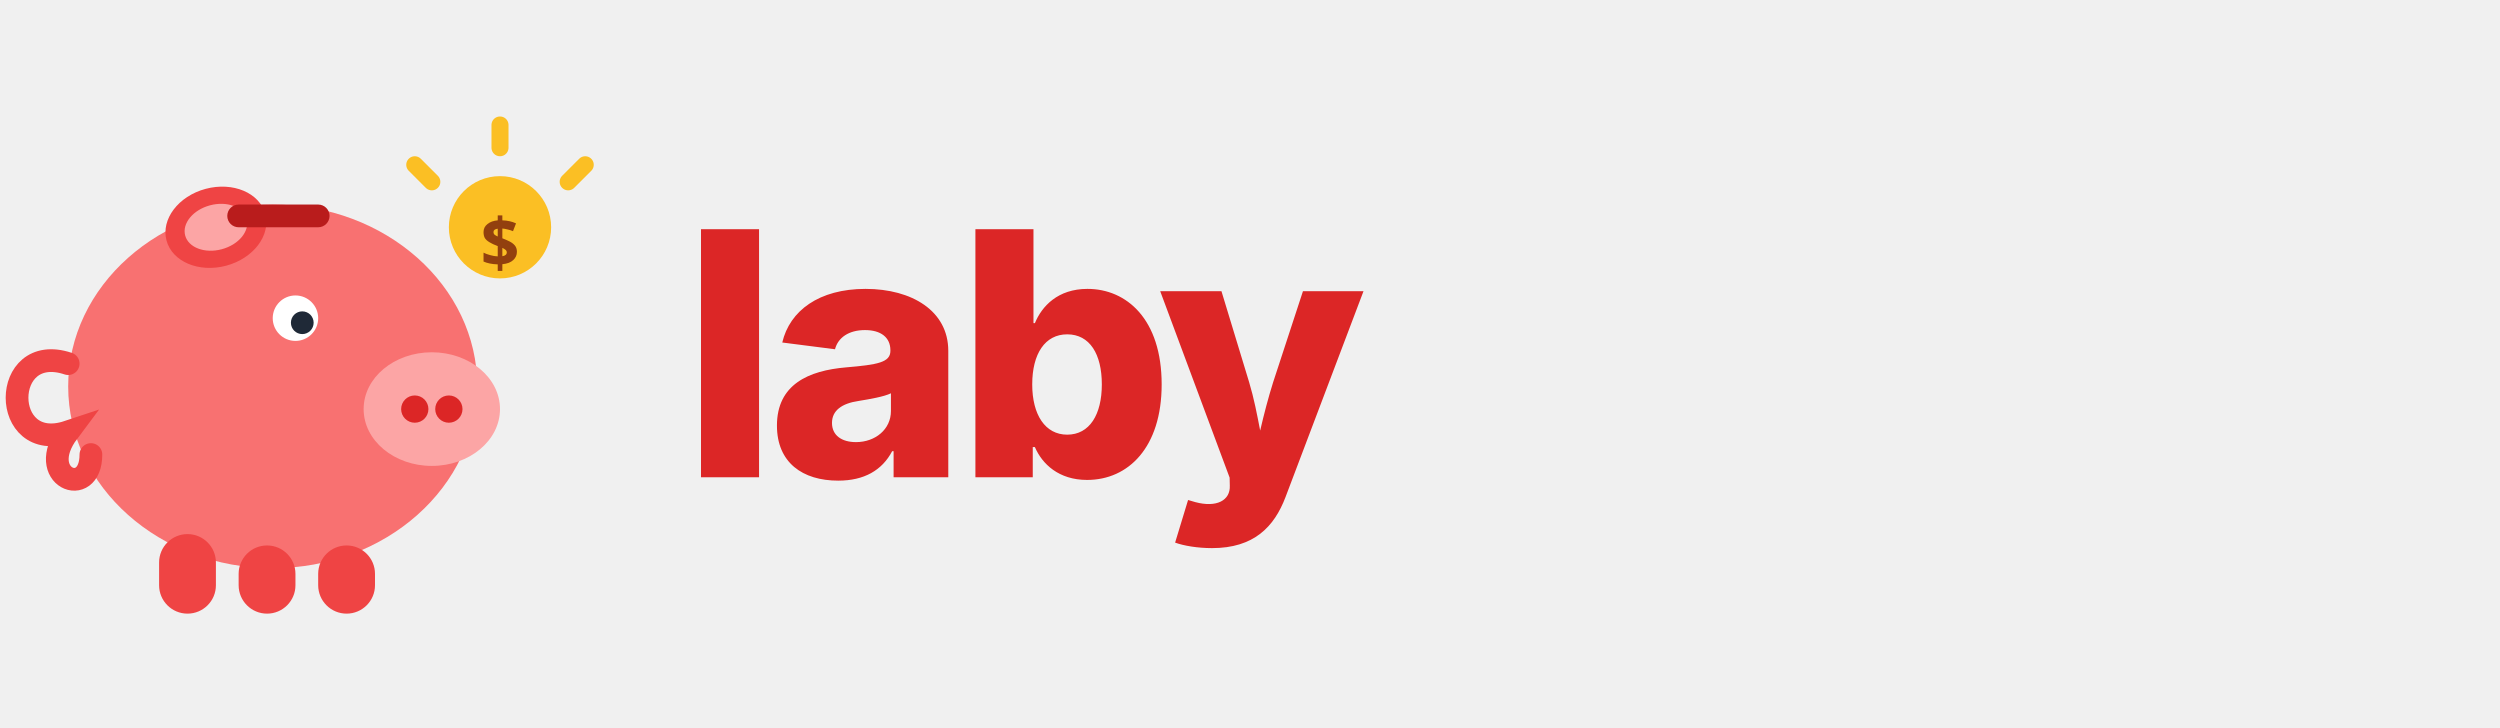
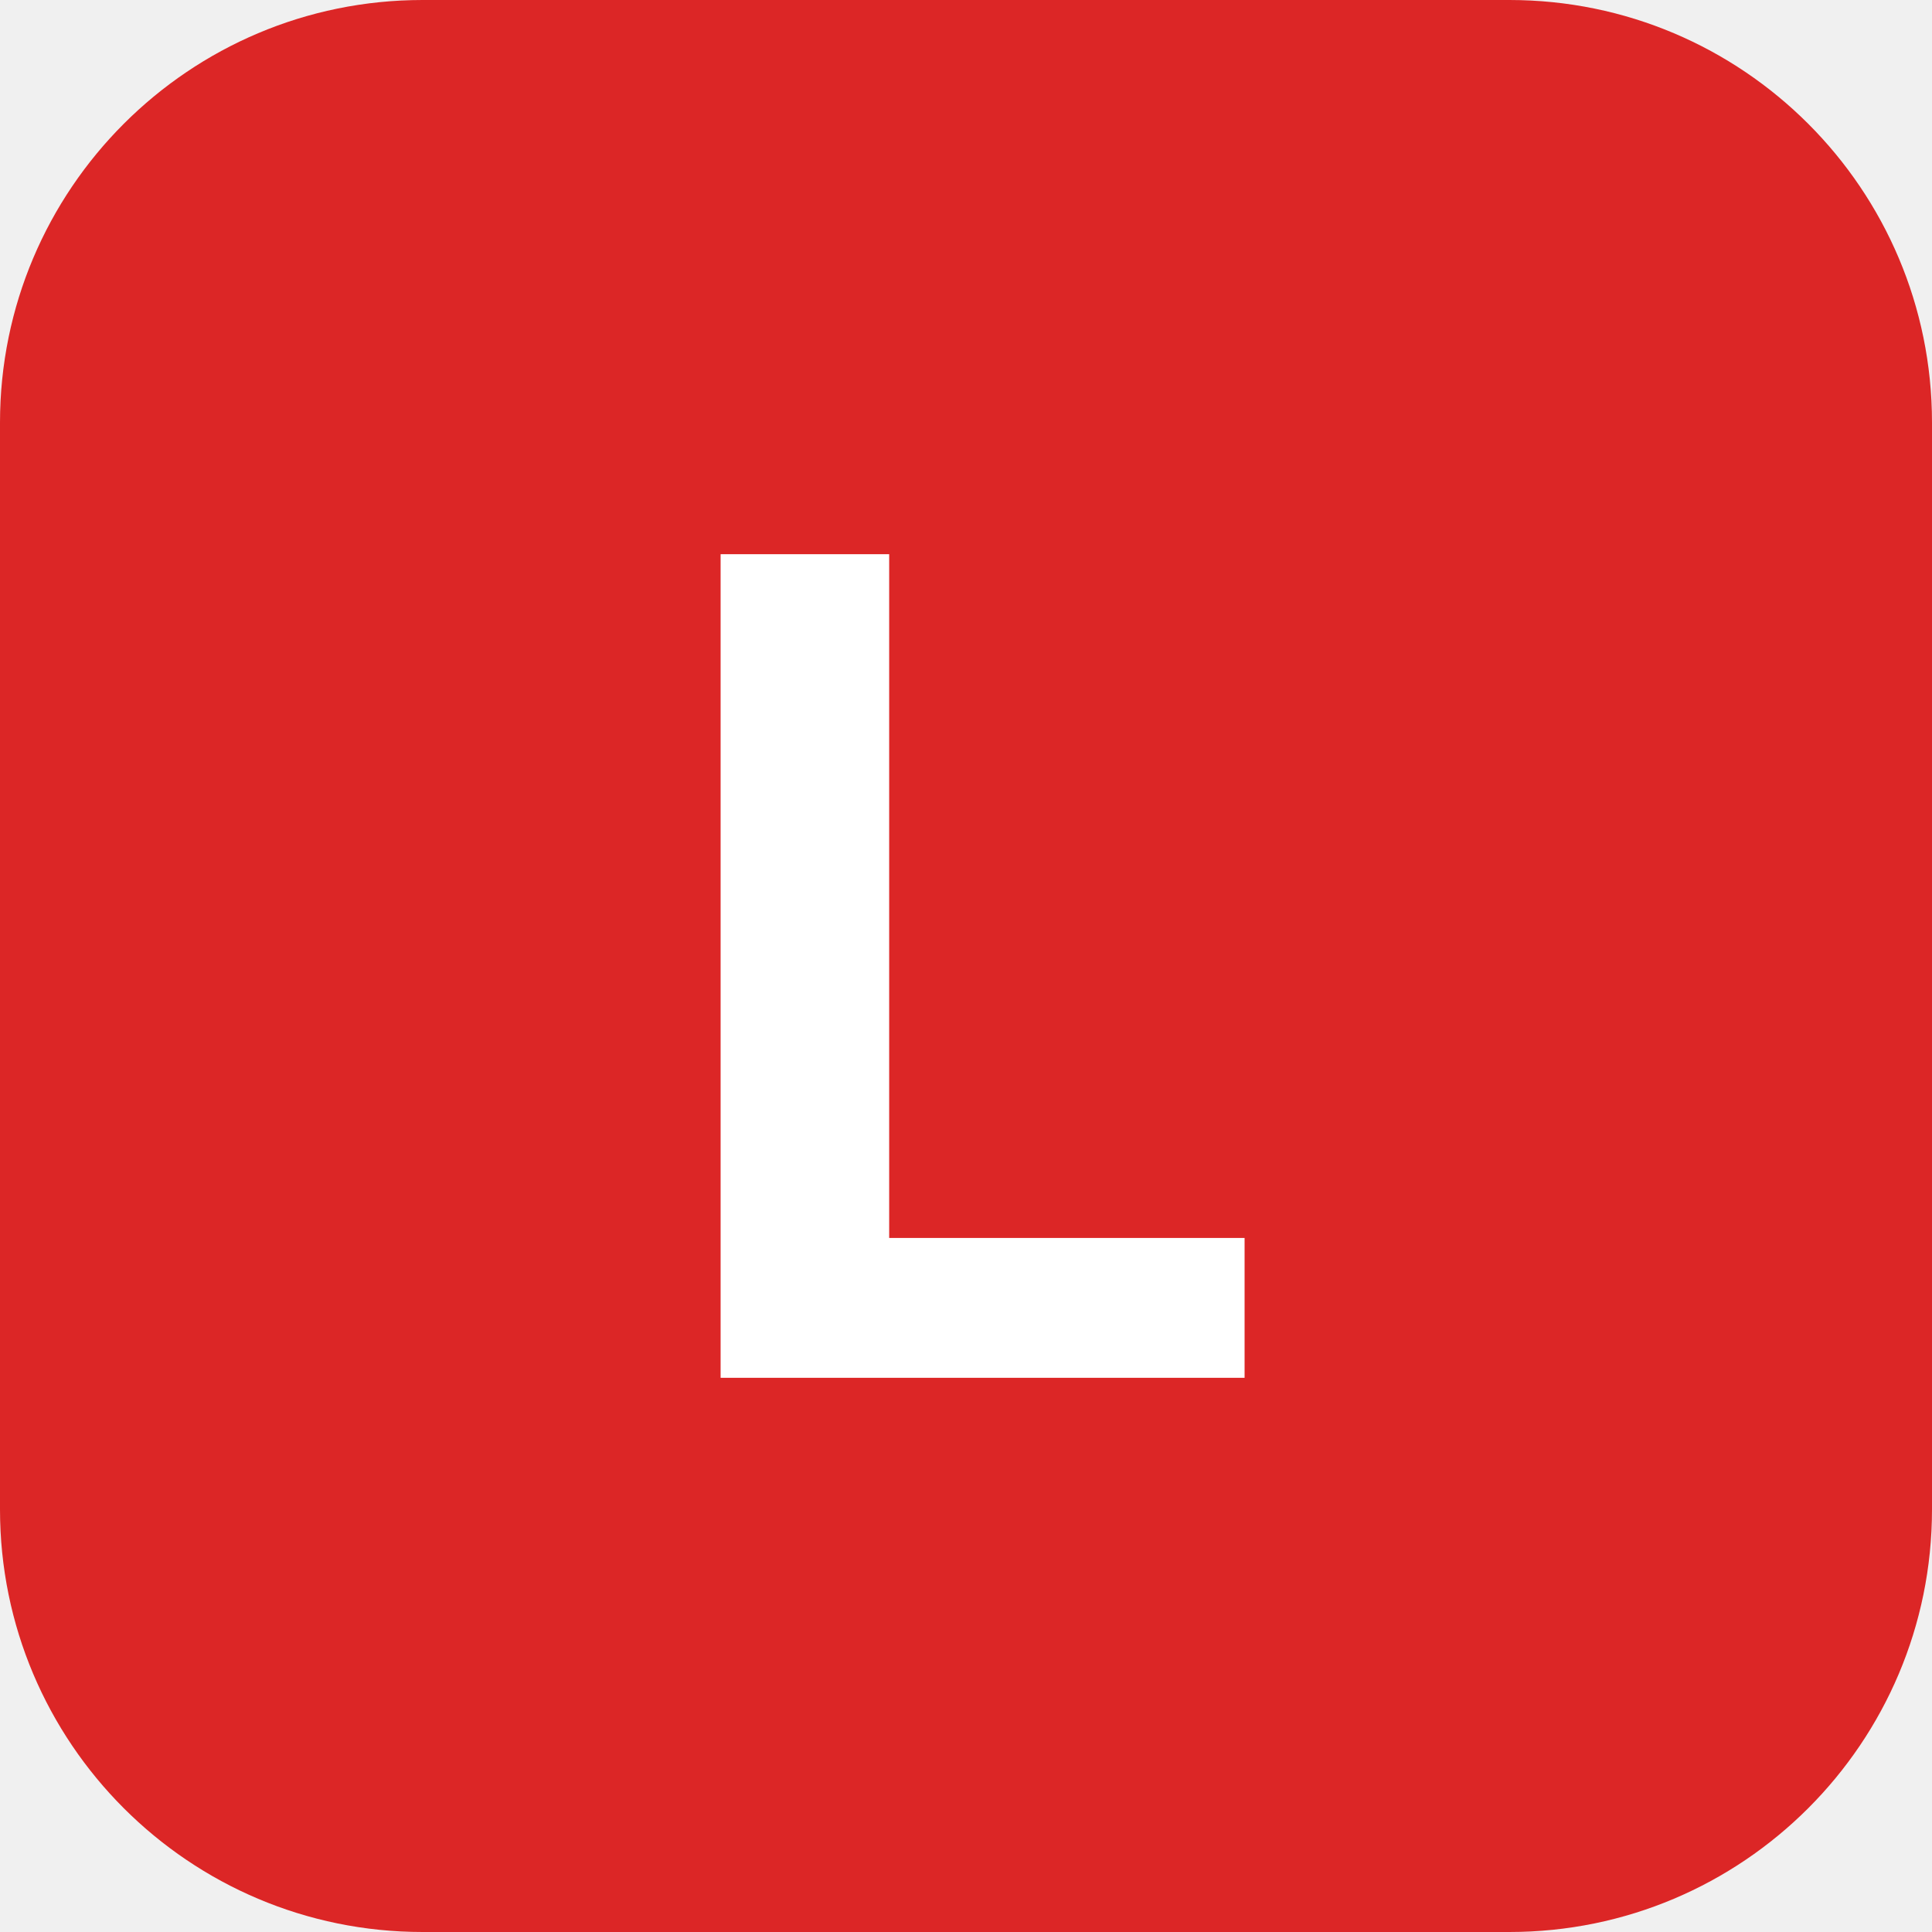
- <svg xmlns="http://www.w3.org/2000/svg" viewBox="0 0 220 64" fill="none">
-   <g transform="translate(0, 8)">
-     <ellipse cx="24" cy="26" rx="18" ry="16" fill="#f87171" />
-     <ellipse cx="38" cy="28" rx="6" ry="5" fill="#fca5a5" />
-     <circle cx="36.5" cy="28" r="1.2" fill="#dc2626" />
-     <circle cx="39.5" cy="28" r="1.2" fill="#dc2626" />
-     <ellipse cx="19" cy="12" rx="4.5" ry="3.5" fill="#ef4444" transform="rotate(-15 19 12)" />
-     <ellipse cx="19" cy="12" rx="2.8" ry="2" fill="#fca5a5" transform="rotate(-15 19 12)" />
-     <circle cx="26" cy="20" r="2" fill="white" />
-     <circle cx="26.6" cy="20.4" r="1" fill="#1f2937" />
-     <rect x="20" y="10" width="9" height="2" rx="1" fill="#b91c1c" />
-     <rect x="14" y="39" width="5" height="7" rx="2.5" fill="#ef4444" />
-     <rect x="21" y="40" width="5" height="6" rx="2.5" fill="#ef4444" />
-     <rect x="28" y="40" width="5" height="6" rx="2.5" fill="#ef4444" />
-     <path d="M6 24 C0 22, 0 32, 6 30 C3 34, 8 36, 8 32" stroke="#ef4444" stroke-width="2" stroke-linecap="round" fill="none" />
-     <circle cx="44" cy="12" r="4.5" fill="#fbbf24" />
-     <text x="44" y="15.5" font-family="sans-serif" font-size="6" font-weight="bold" fill="#92400e" text-anchor="middle">$</text>
-     <line x1="44" y1="5" x2="44" y2="3" stroke="#fbbf24" stroke-width="1.5" stroke-linecap="round" />
-     <line x1="50" y1="8" x2="51.5" y2="6.5" stroke="#fbbf24" stroke-width="1.5" stroke-linecap="round" />
-     <line x1="38" y1="8" x2="36.5" y2="6.5" stroke="#fbbf24" stroke-width="1.5" stroke-linecap="round" />
-   </g>
-   <text x="60" y="42" font-family="Inter, ui-sans-serif, system-ui, sans-serif" font-size="30" font-weight="800" fill="#dc2626" letter-spacing="-1">laby</text>
+ <svg xmlns="http://www.w3.org/2000/svg" width="512" height="512" viewBox="0 0 512 512" fill="none">
+   <rect width="512" height="512" rx="112" fill="#DC2626" />
+   <text x="256" y="256" dominant-baseline="central" text-anchor="middle" font-family="-apple-system, BlinkMacSystemFont, 'SF Pro Display', 'Segoe UI', system-ui, sans-serif" font-weight="700" font-size="300" letter-spacing="-8" fill="white">L</text>
</svg>
